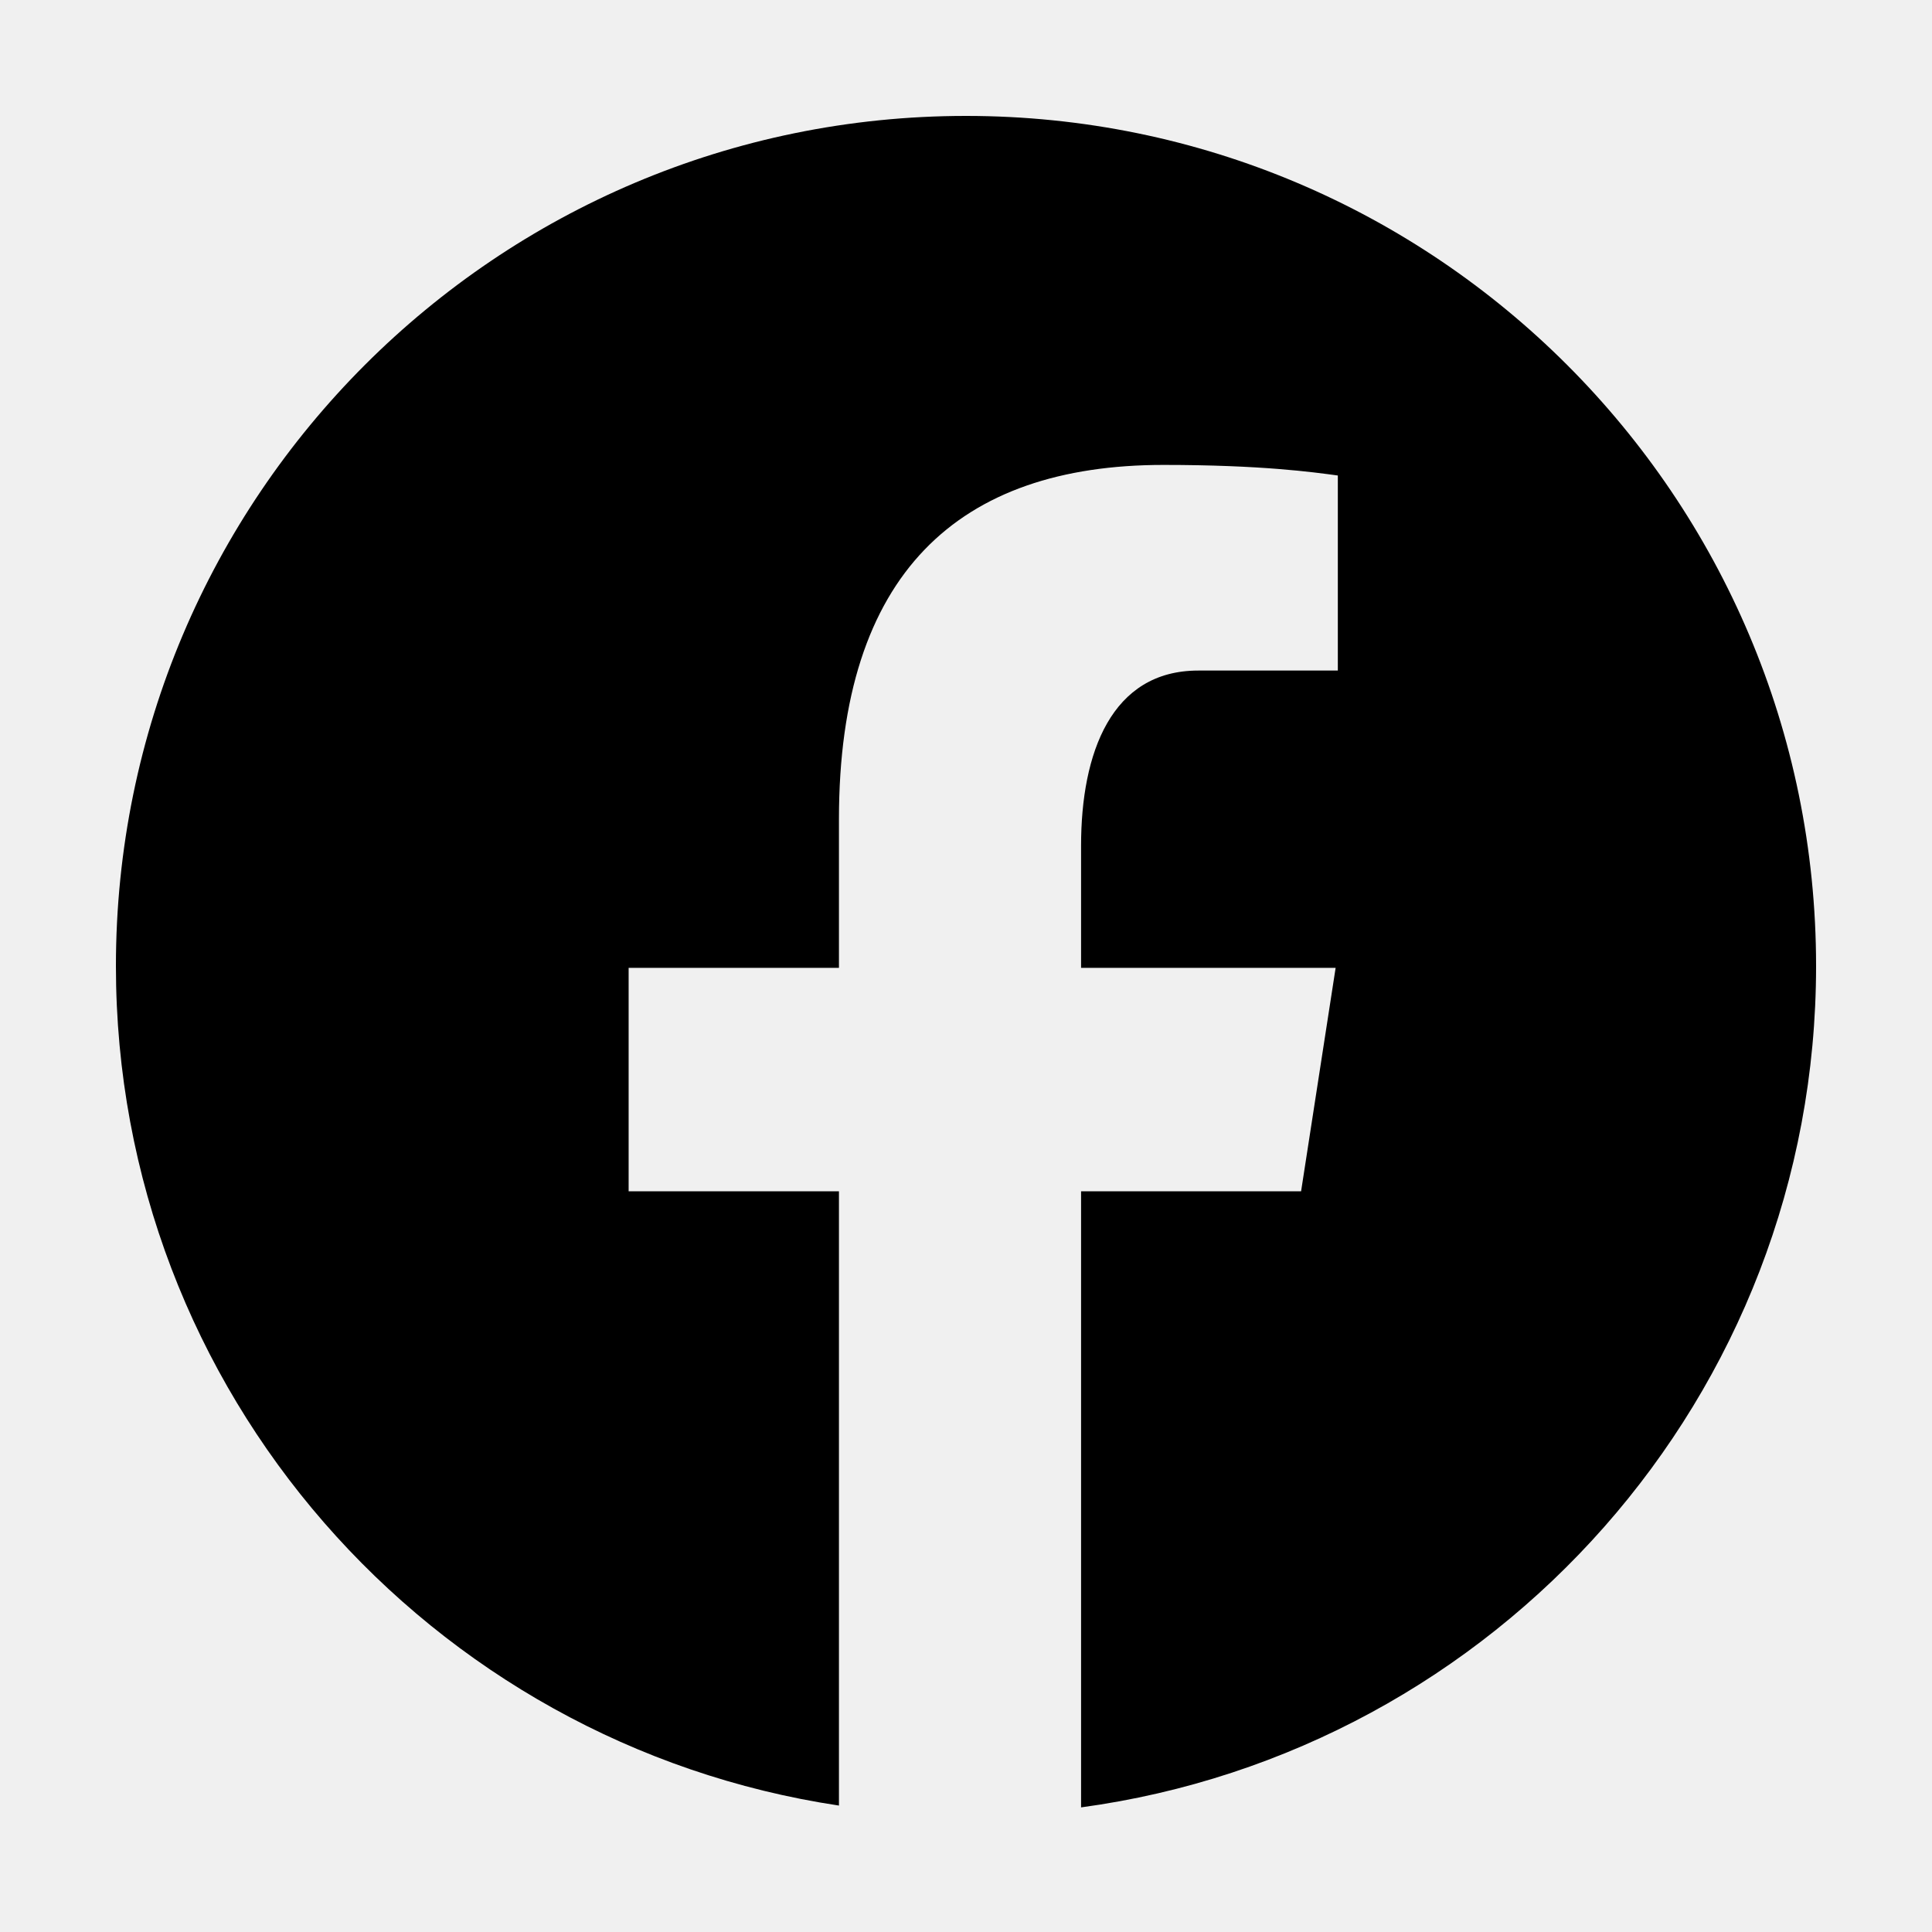
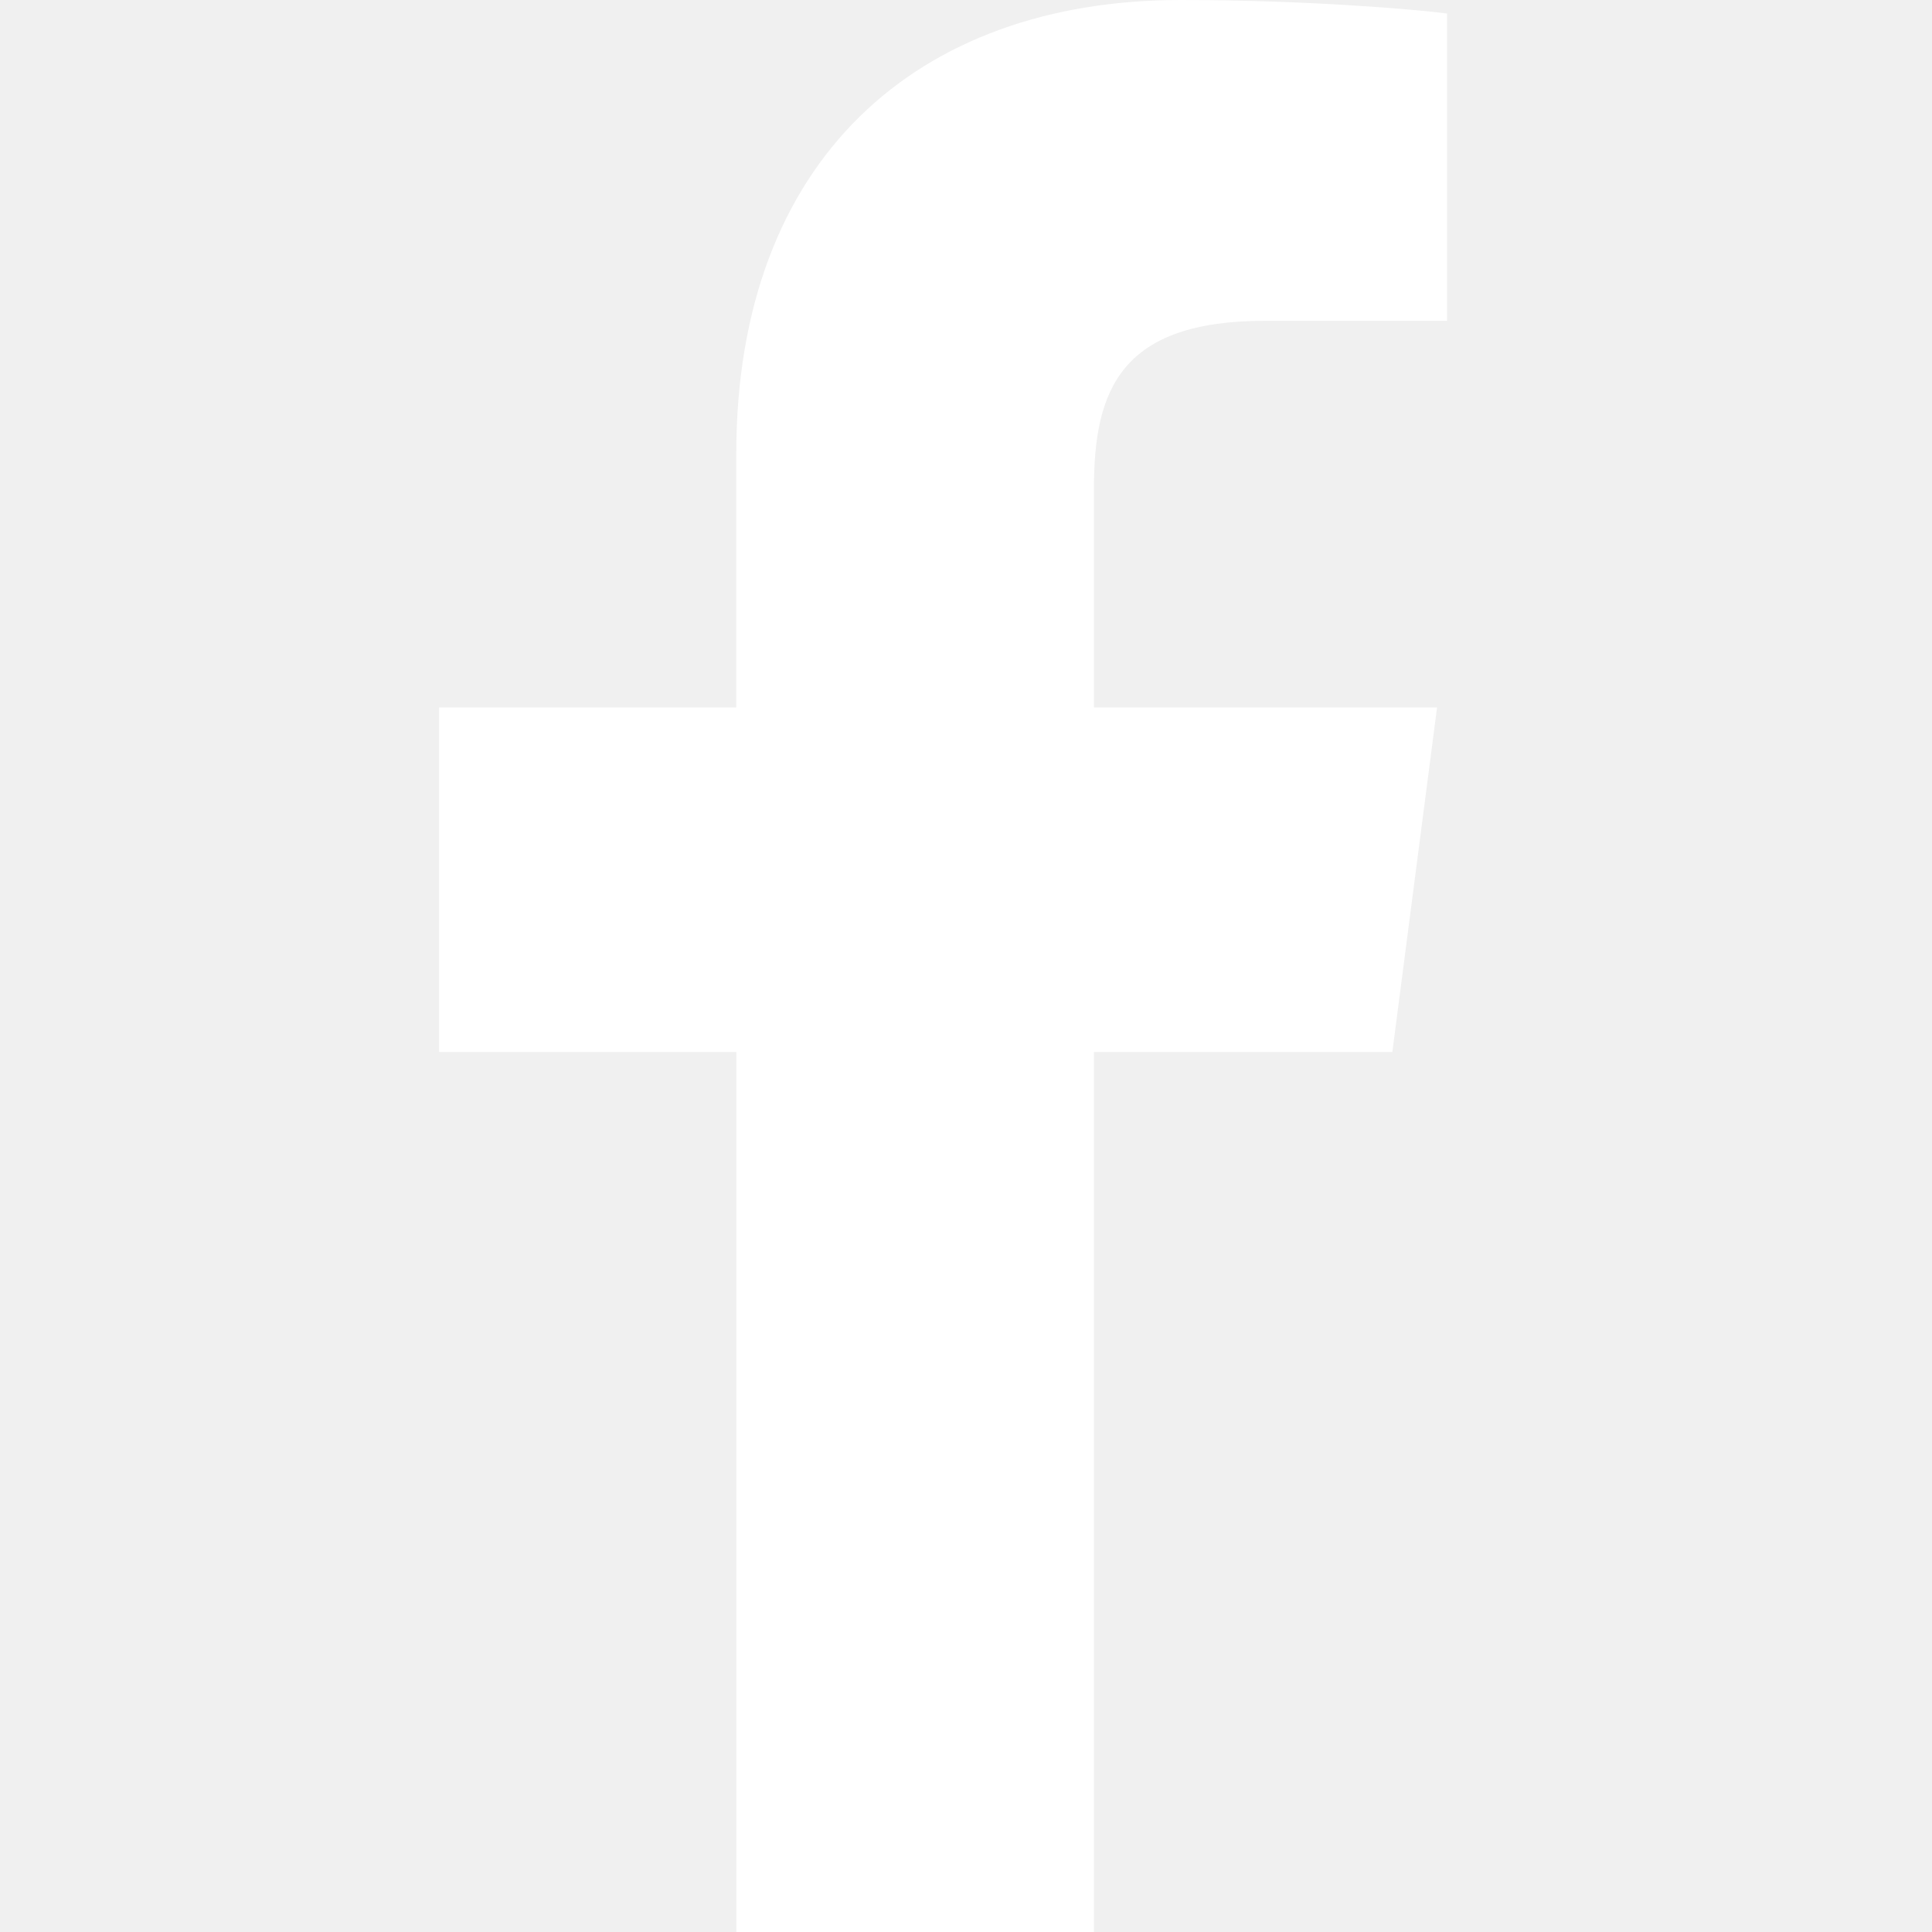
- <svg xmlns="http://www.w3.org/2000/svg" viewBox="0 0 50 50" width="50px" height="50px">
-   <path d="M25,3C12.85,3,3,12.85,3,25c0,11.03,8.125,20.137,18.712,21.728V30.831h-5.443v-5.783h5.443v-3.848 c0-6.371,3.104-9.168,8.399-9.168c2.536,0,3.877,0.188,4.512,0.274v5.048h-3.612c-2.248,0-3.033,2.131-3.033,4.533v3.161h6.588 l-0.894,5.783h-5.694v15.944C38.716,45.318,47,36.137,47,25C47,12.85,37.15,3,25,3z" />
+ <svg xmlns="http://www.w3.org/2000/svg" width="24" height="24" viewBox="0 0 12 22" fill="#FFFFFF">
+   <path d="M7.457 22V11.979h3.398l.509-3.923H7.457V5.558c0-1.133.316-1.905 1.95-1.905h2.071V.154C11.118.107 9.882 0 8.444 0c-3.004 0-5.06 1.822-5.06 5.17v2.886H0v3.923h3.385V22h4.072Z" />
</svg>
